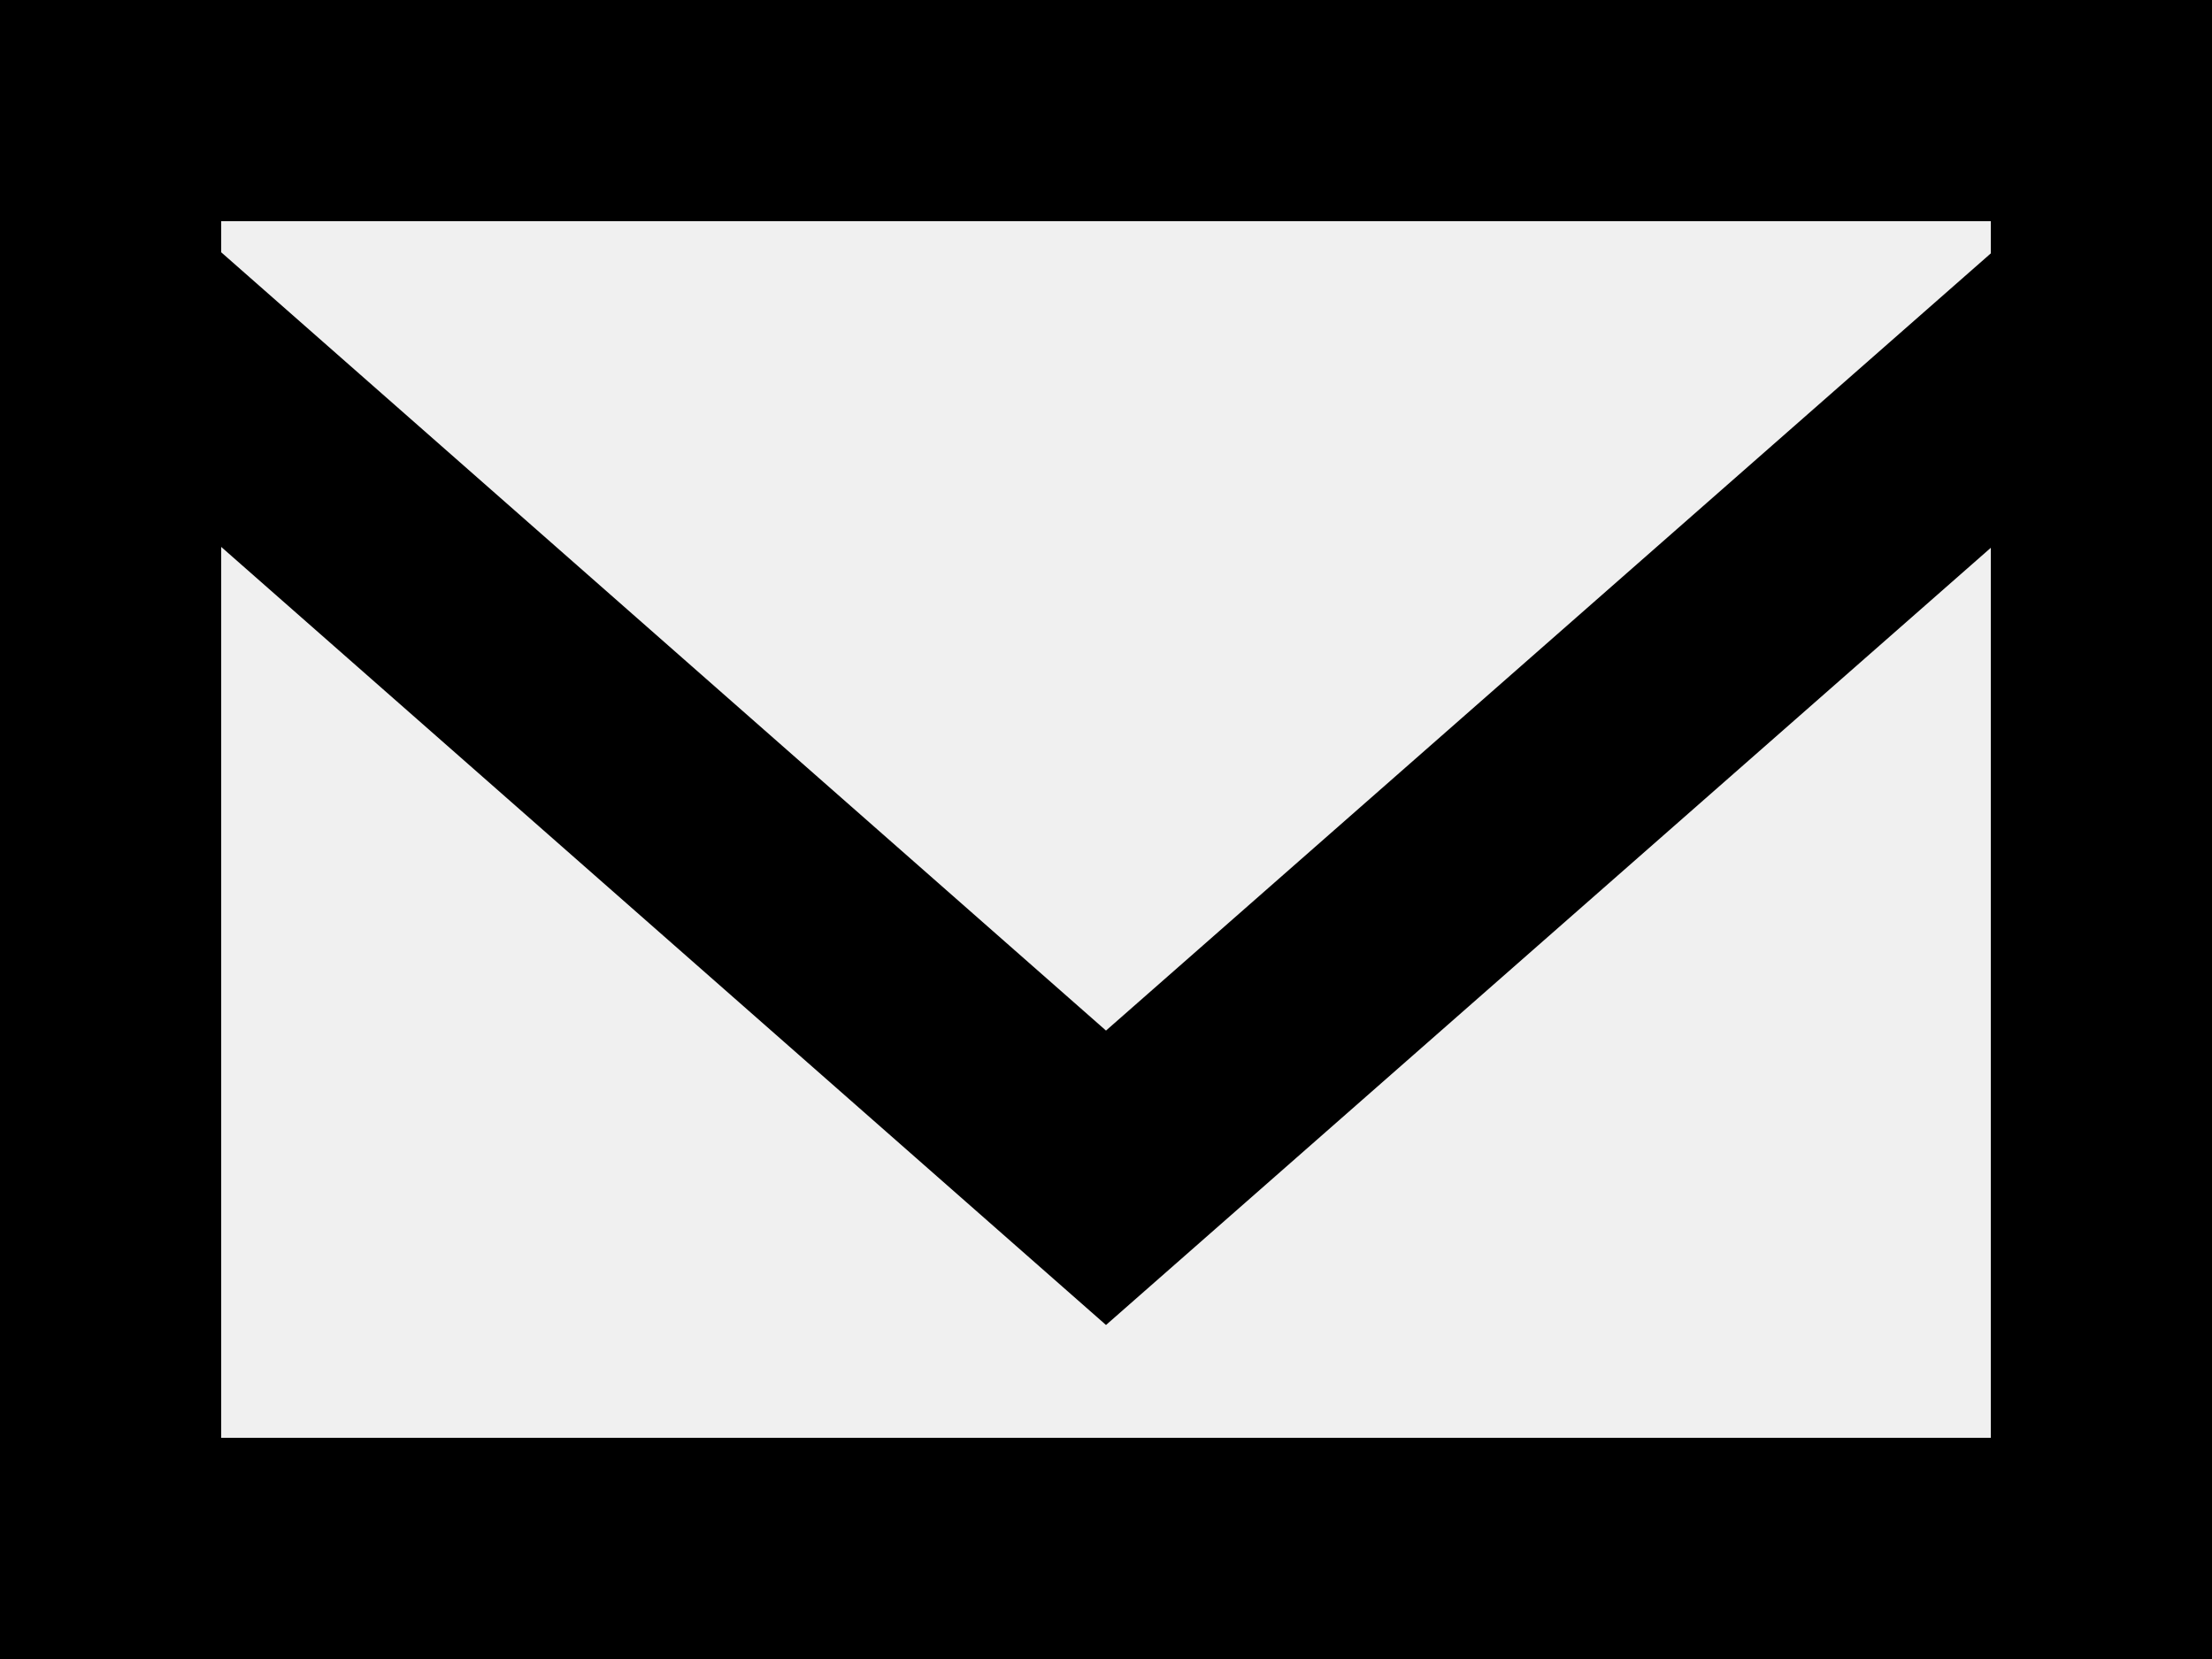
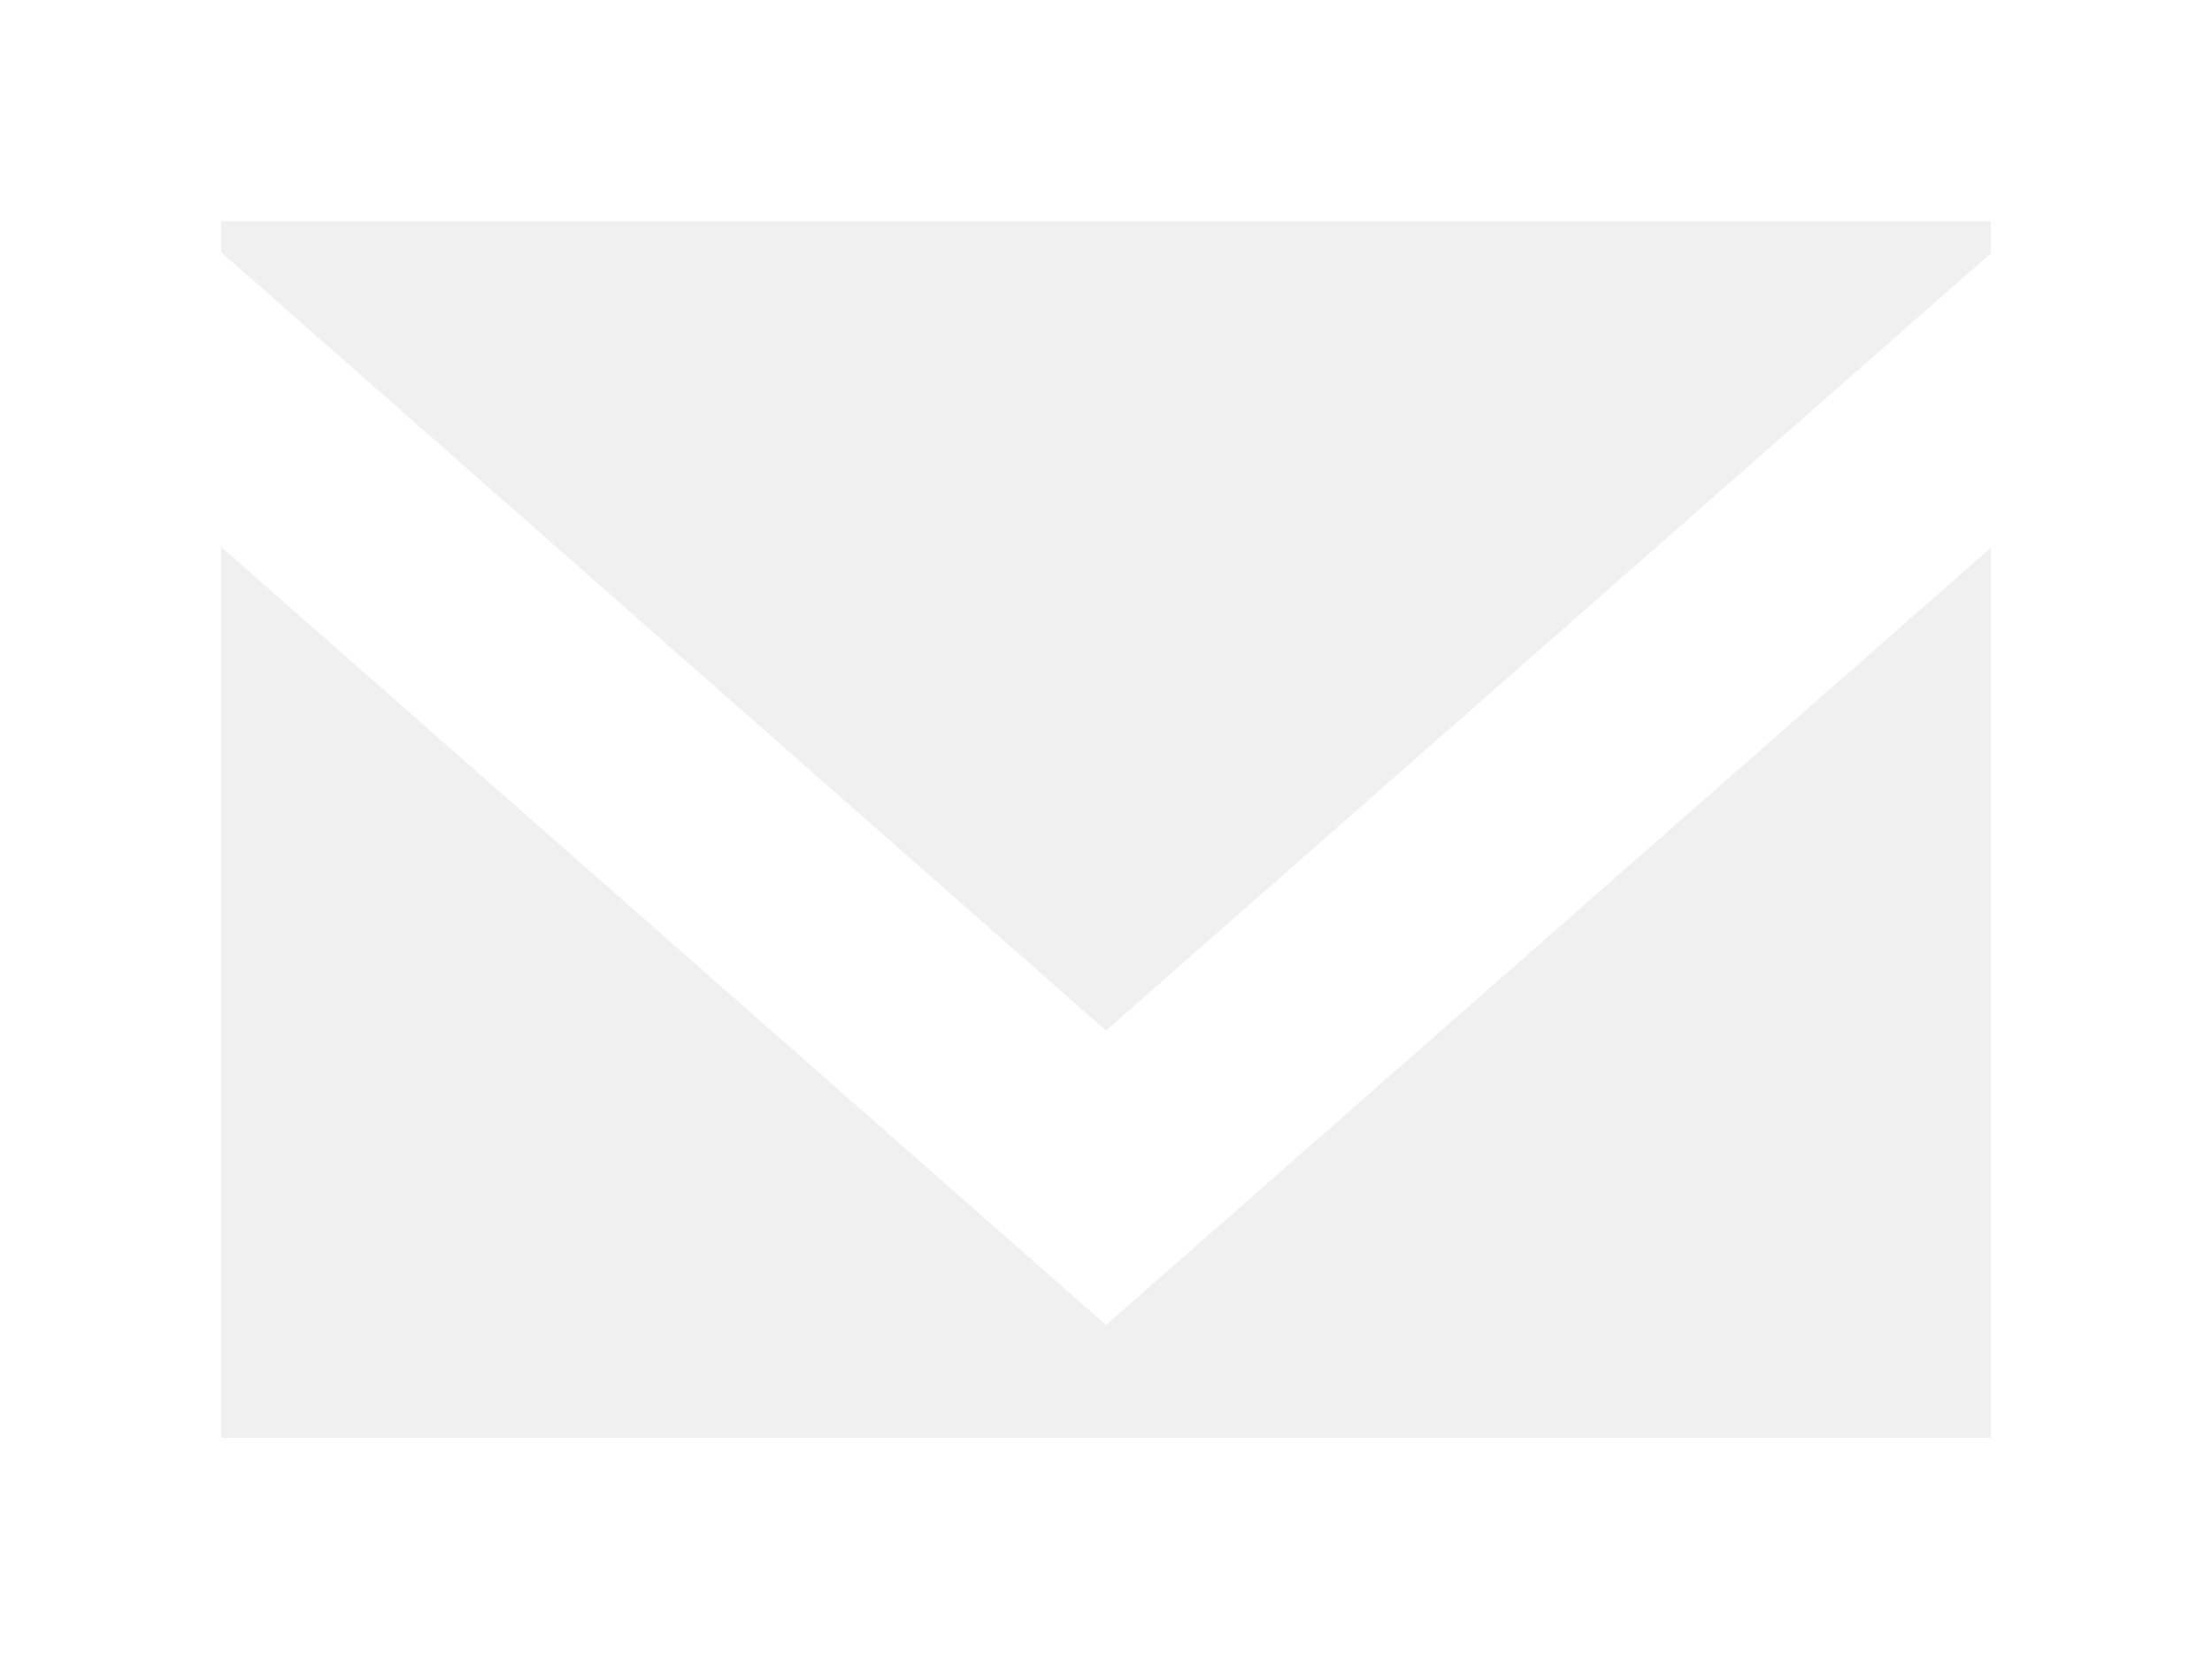
<svg xmlns="http://www.w3.org/2000/svg" width="20px" height="15px" viewBox="0 0 20 15" version="1.1">
  <defs />
  <g id="Page-1" stroke="none" stroke-width="1" fill="none" fill-rule="evenodd">
-     <g id="Dribbble-Light-Preview" transform="translate(-300, -922)" fill="#000000">
+     <g id="Dribbble-Dark-Preview" transform="translate(-300, -922)" fill="#FFFFFF">
      <g id="icons" transform="translate(56, 160)">
        <path d="M262,764.291 L254,771.318 L246,764.281 L246,764 L262,764 L262,764.291 Z M246,775 L246,766.945 L254,773.98 L262,766.953 L262,775 L246,775 Z M244,777 L264,777 L264,762 L244,762 L244,777 Z" id="email-[#1573]" />
      </g>
    </g>
  </g>
</svg>
